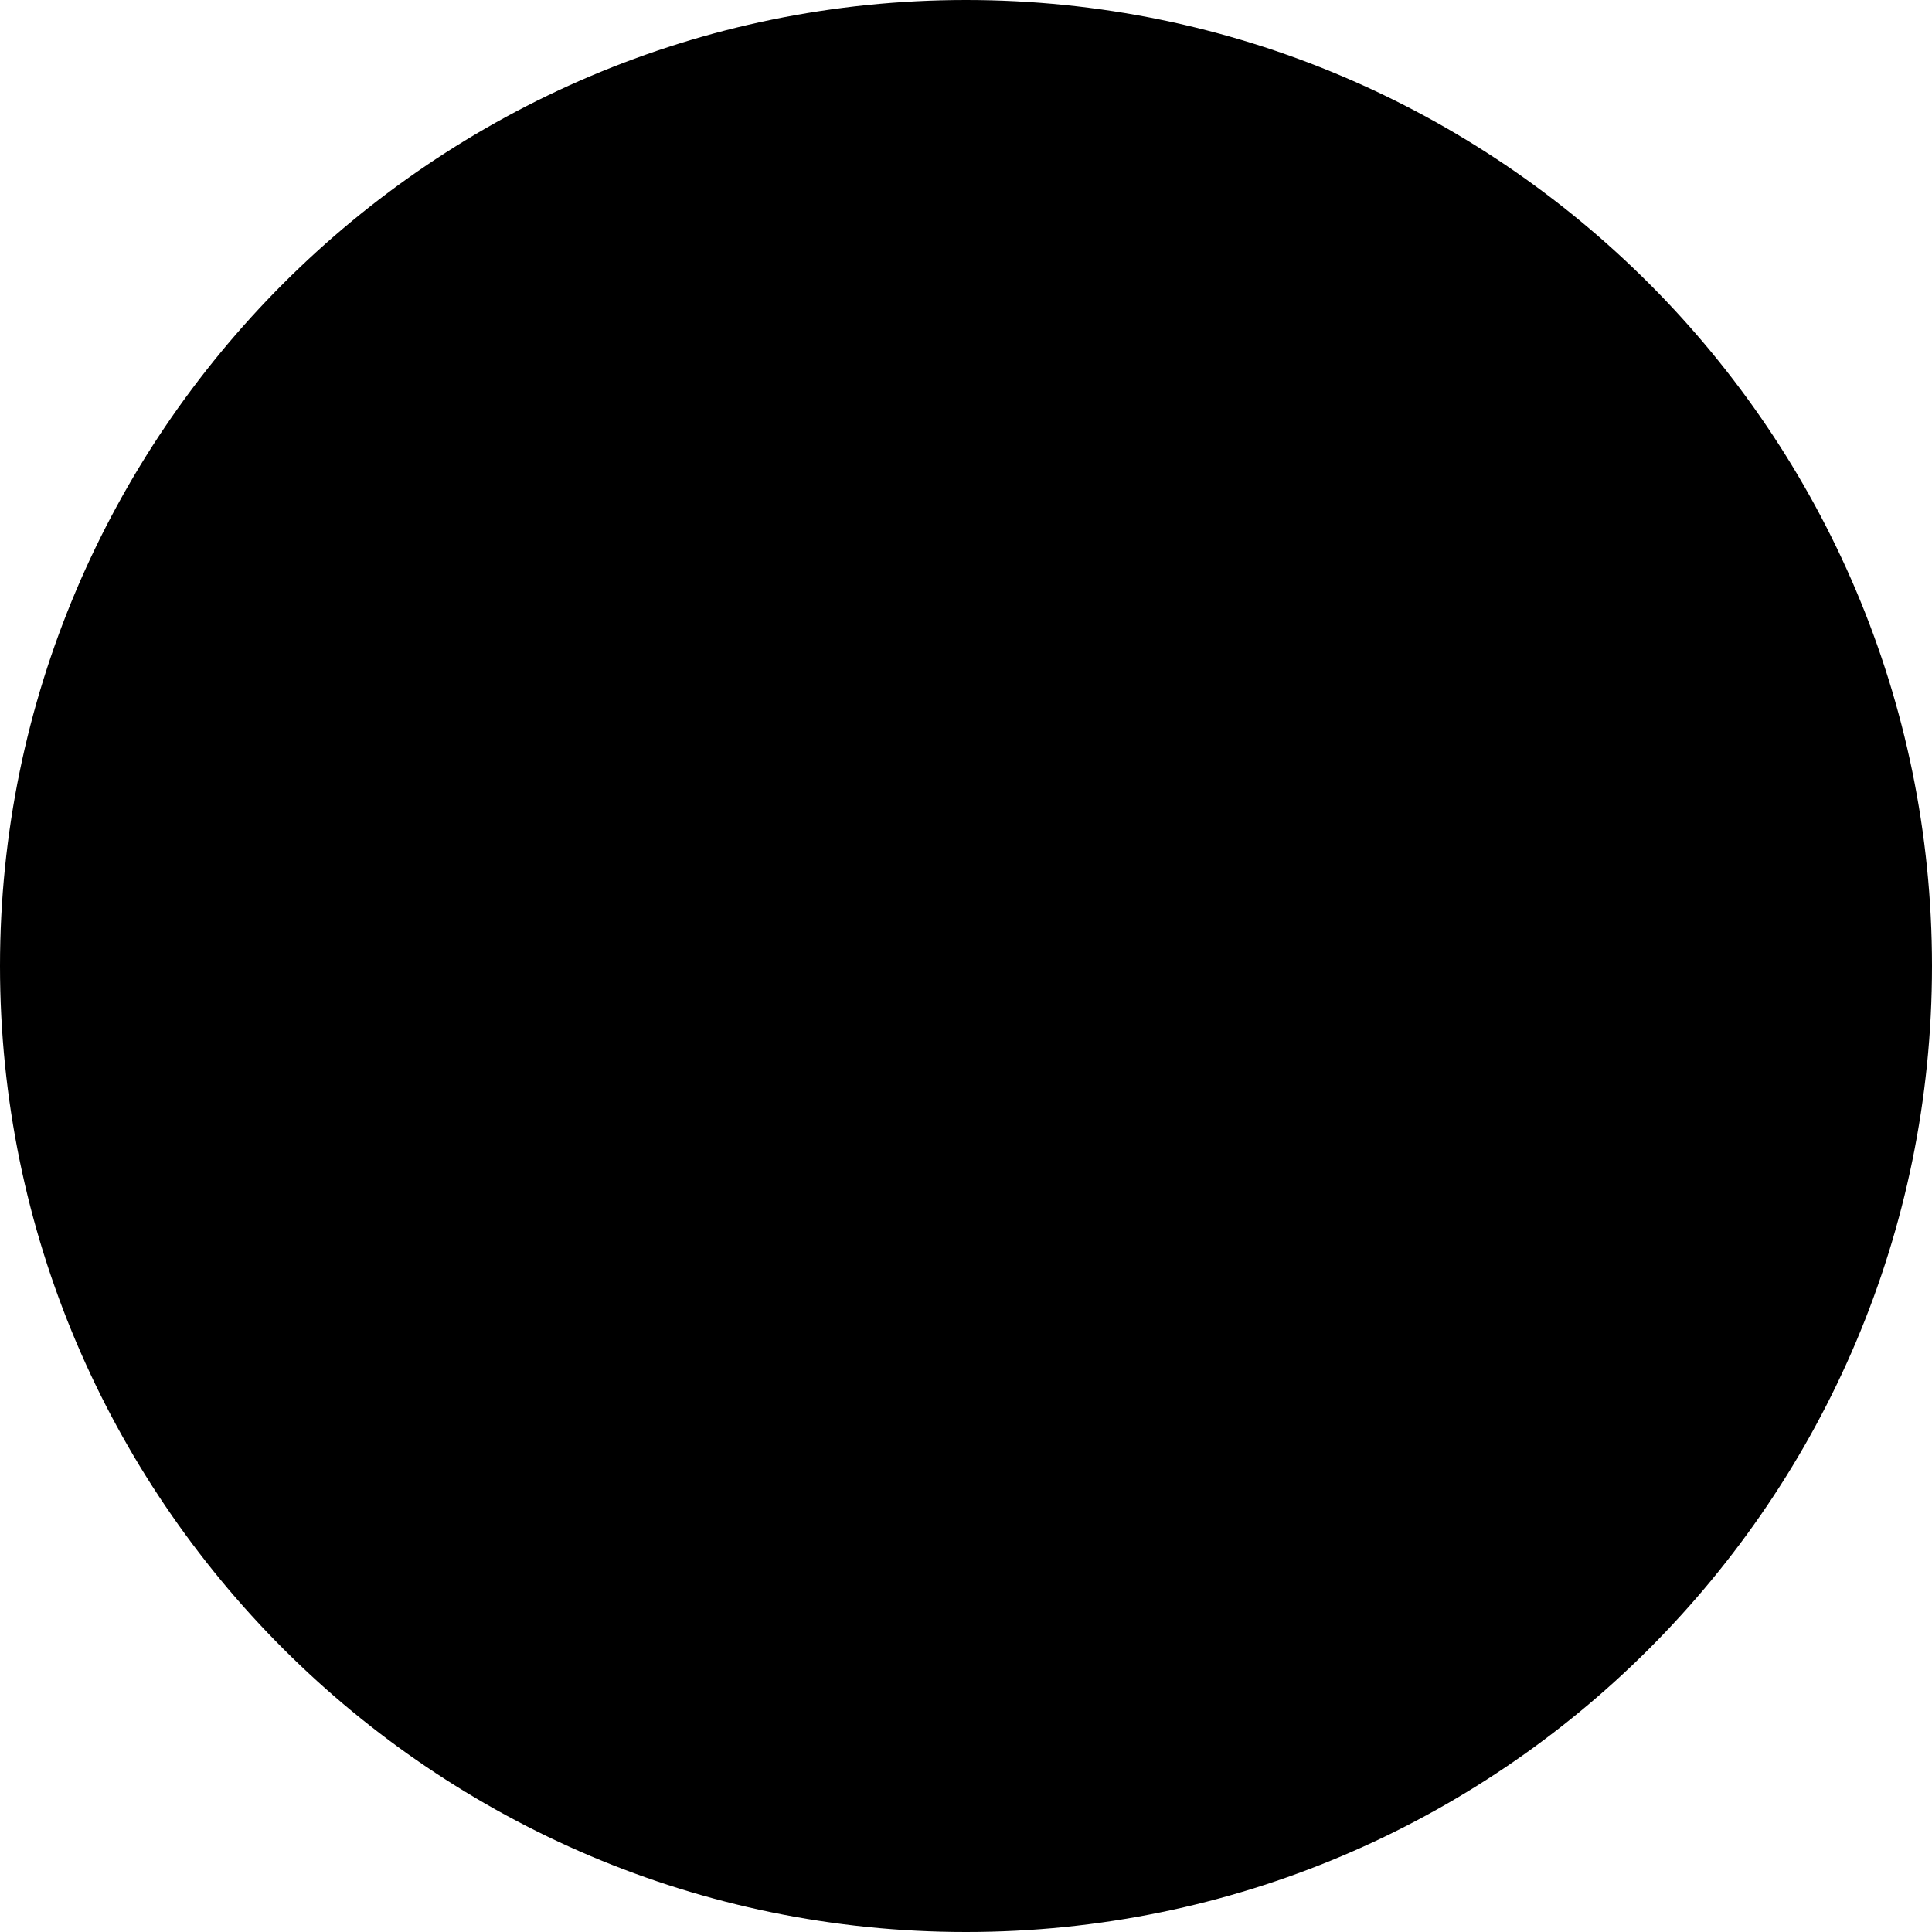
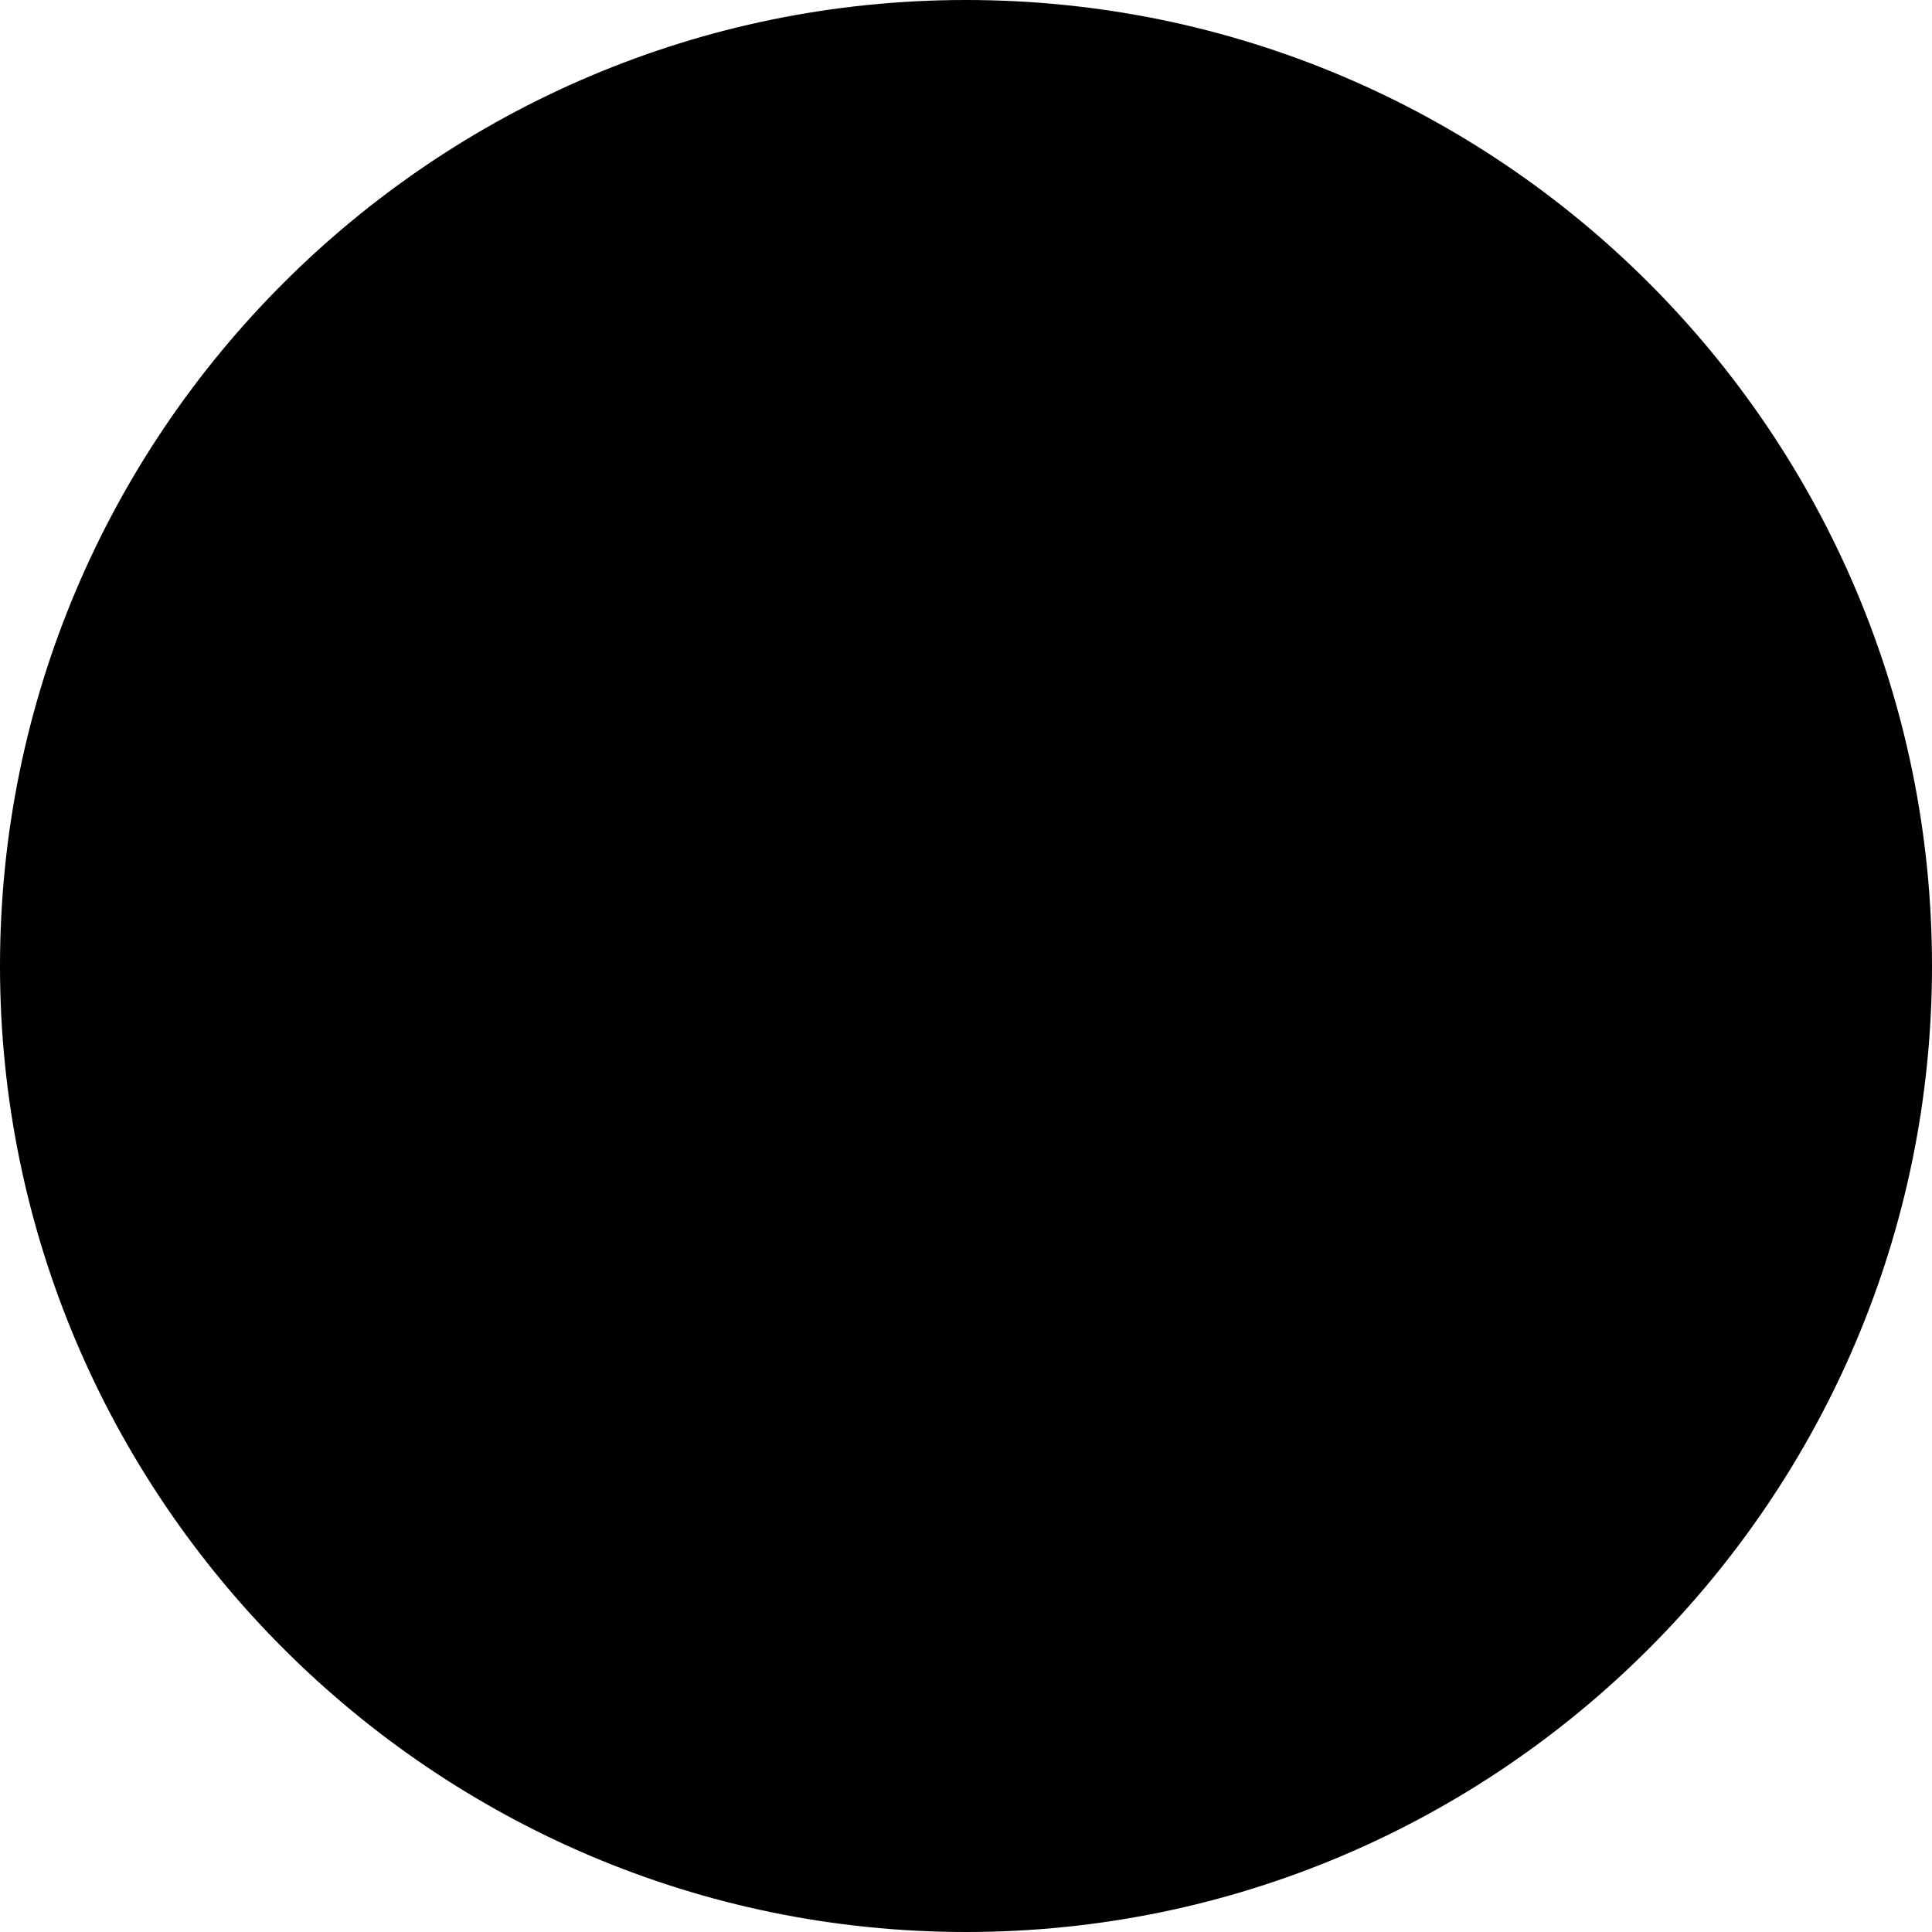
<svg xmlns="http://www.w3.org/2000/svg" viewBox="0 0 199.219 199.219">
-   <path fill-rule="nonzero" d="M99.609 0 C154.59 0 199.219 44.727 199.219 99.609 C199.219 154.59 154.59 199.219 99.609 199.219 C44.727 199.219 0 154.59 0 99.609 C0 44.727 44.727 0 99.609 0 Z M71.191 59.473 L139.746 128.125 C141.309 129.687 142.09 131.641 142.09 133.887 C142.09 138.281 138.476 141.797 134.082 141.797 C131.836 141.797 129.98 141.016 128.516 139.453 L59.57 70.996 C58.105 69.336 57.227 67.48 57.227 65.234 C57.227 60.742 60.84 57.031 65.332 57.031 C67.676 57.031 69.629 58.008 71.191 59.473 Z M128.222 59.473 C129.785 58.008 131.738 57.031 134.082 57.031 C138.476 57.031 142.09 60.742 142.09 65.234 C142.09 67.48 141.309 69.336 139.746 70.996 L70.996 139.453 C69.433 141.016 67.48 141.797 65.332 141.797 C60.84 141.797 57.227 138.281 57.227 133.887 C57.227 131.641 58.105 129.687 59.57 128.125 Z" fill="black" />
+   <g transform="translate(0,199.2186) scale(1,-1)">
+     <path fill-rule="nonzero" d="M99.609 0 C154.59 0 199.219 44.727 199.219 99.609 C199.219 154.59 154.59 199.219 99.609 199.219 C44.727 199.219 0 154.59 0 99.609 C0 44.727 44.727 0 99.609 0 Z M71.191 59.473 L139.746 128.125 C141.309 129.687 142.09 131.641 142.09 133.887 C142.09 138.281 138.476 141.797 134.082 141.797 C131.836 141.797 129.98 141.016 128.516 139.453 L59.57 70.996 C58.105 69.336 57.227 67.48 57.227 65.234 C57.227 60.742 60.84 57.031 65.332 57.031 C67.676 57.031 69.629 58.008 71.191 59.473 Z M128.222 59.473 C129.785 58.008 131.738 57.031 134.082 57.031 C138.476 57.031 142.09 60.742 142.09 65.234 C142.09 67.48 141.309 69.336 139.746 70.996 L70.996 139.453 C69.433 141.016 67.48 141.797 65.332 141.797 C60.84 141.797 57.227 138.281 57.227 133.887 C57.227 131.641 58.105 129.687 59.57 128.125 Z" fill="black" />
+   </g>
</svg>
